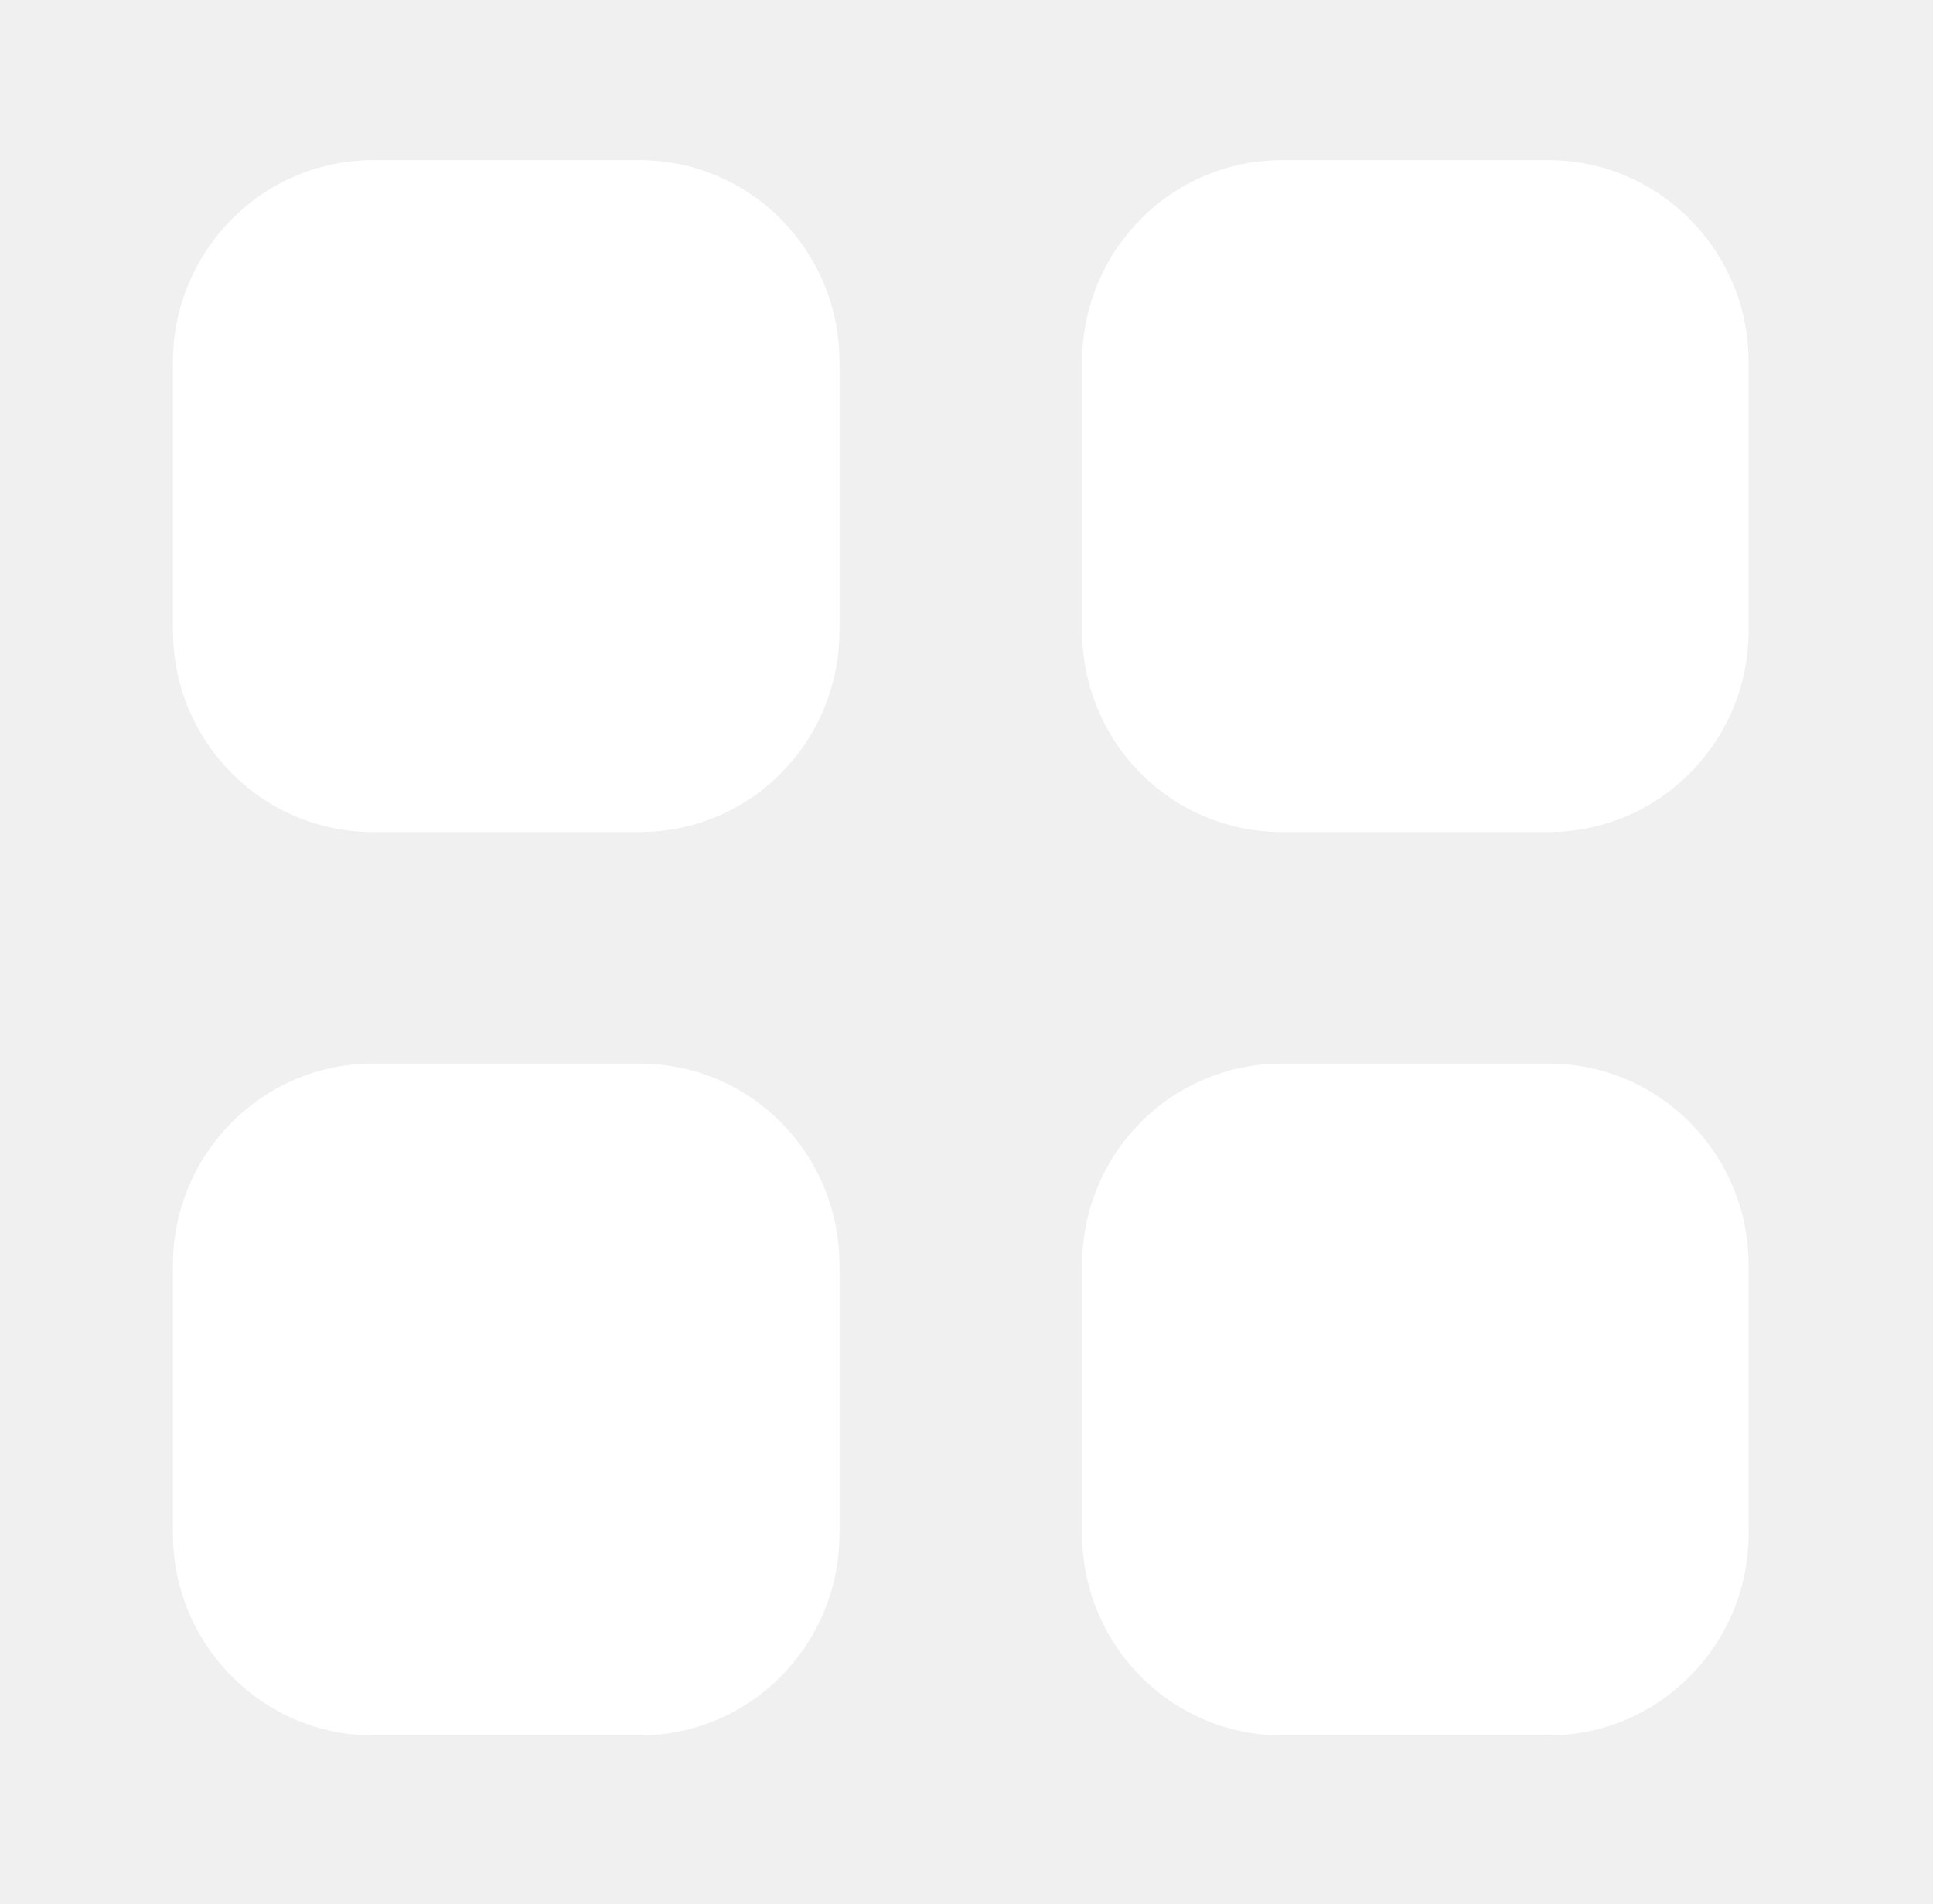
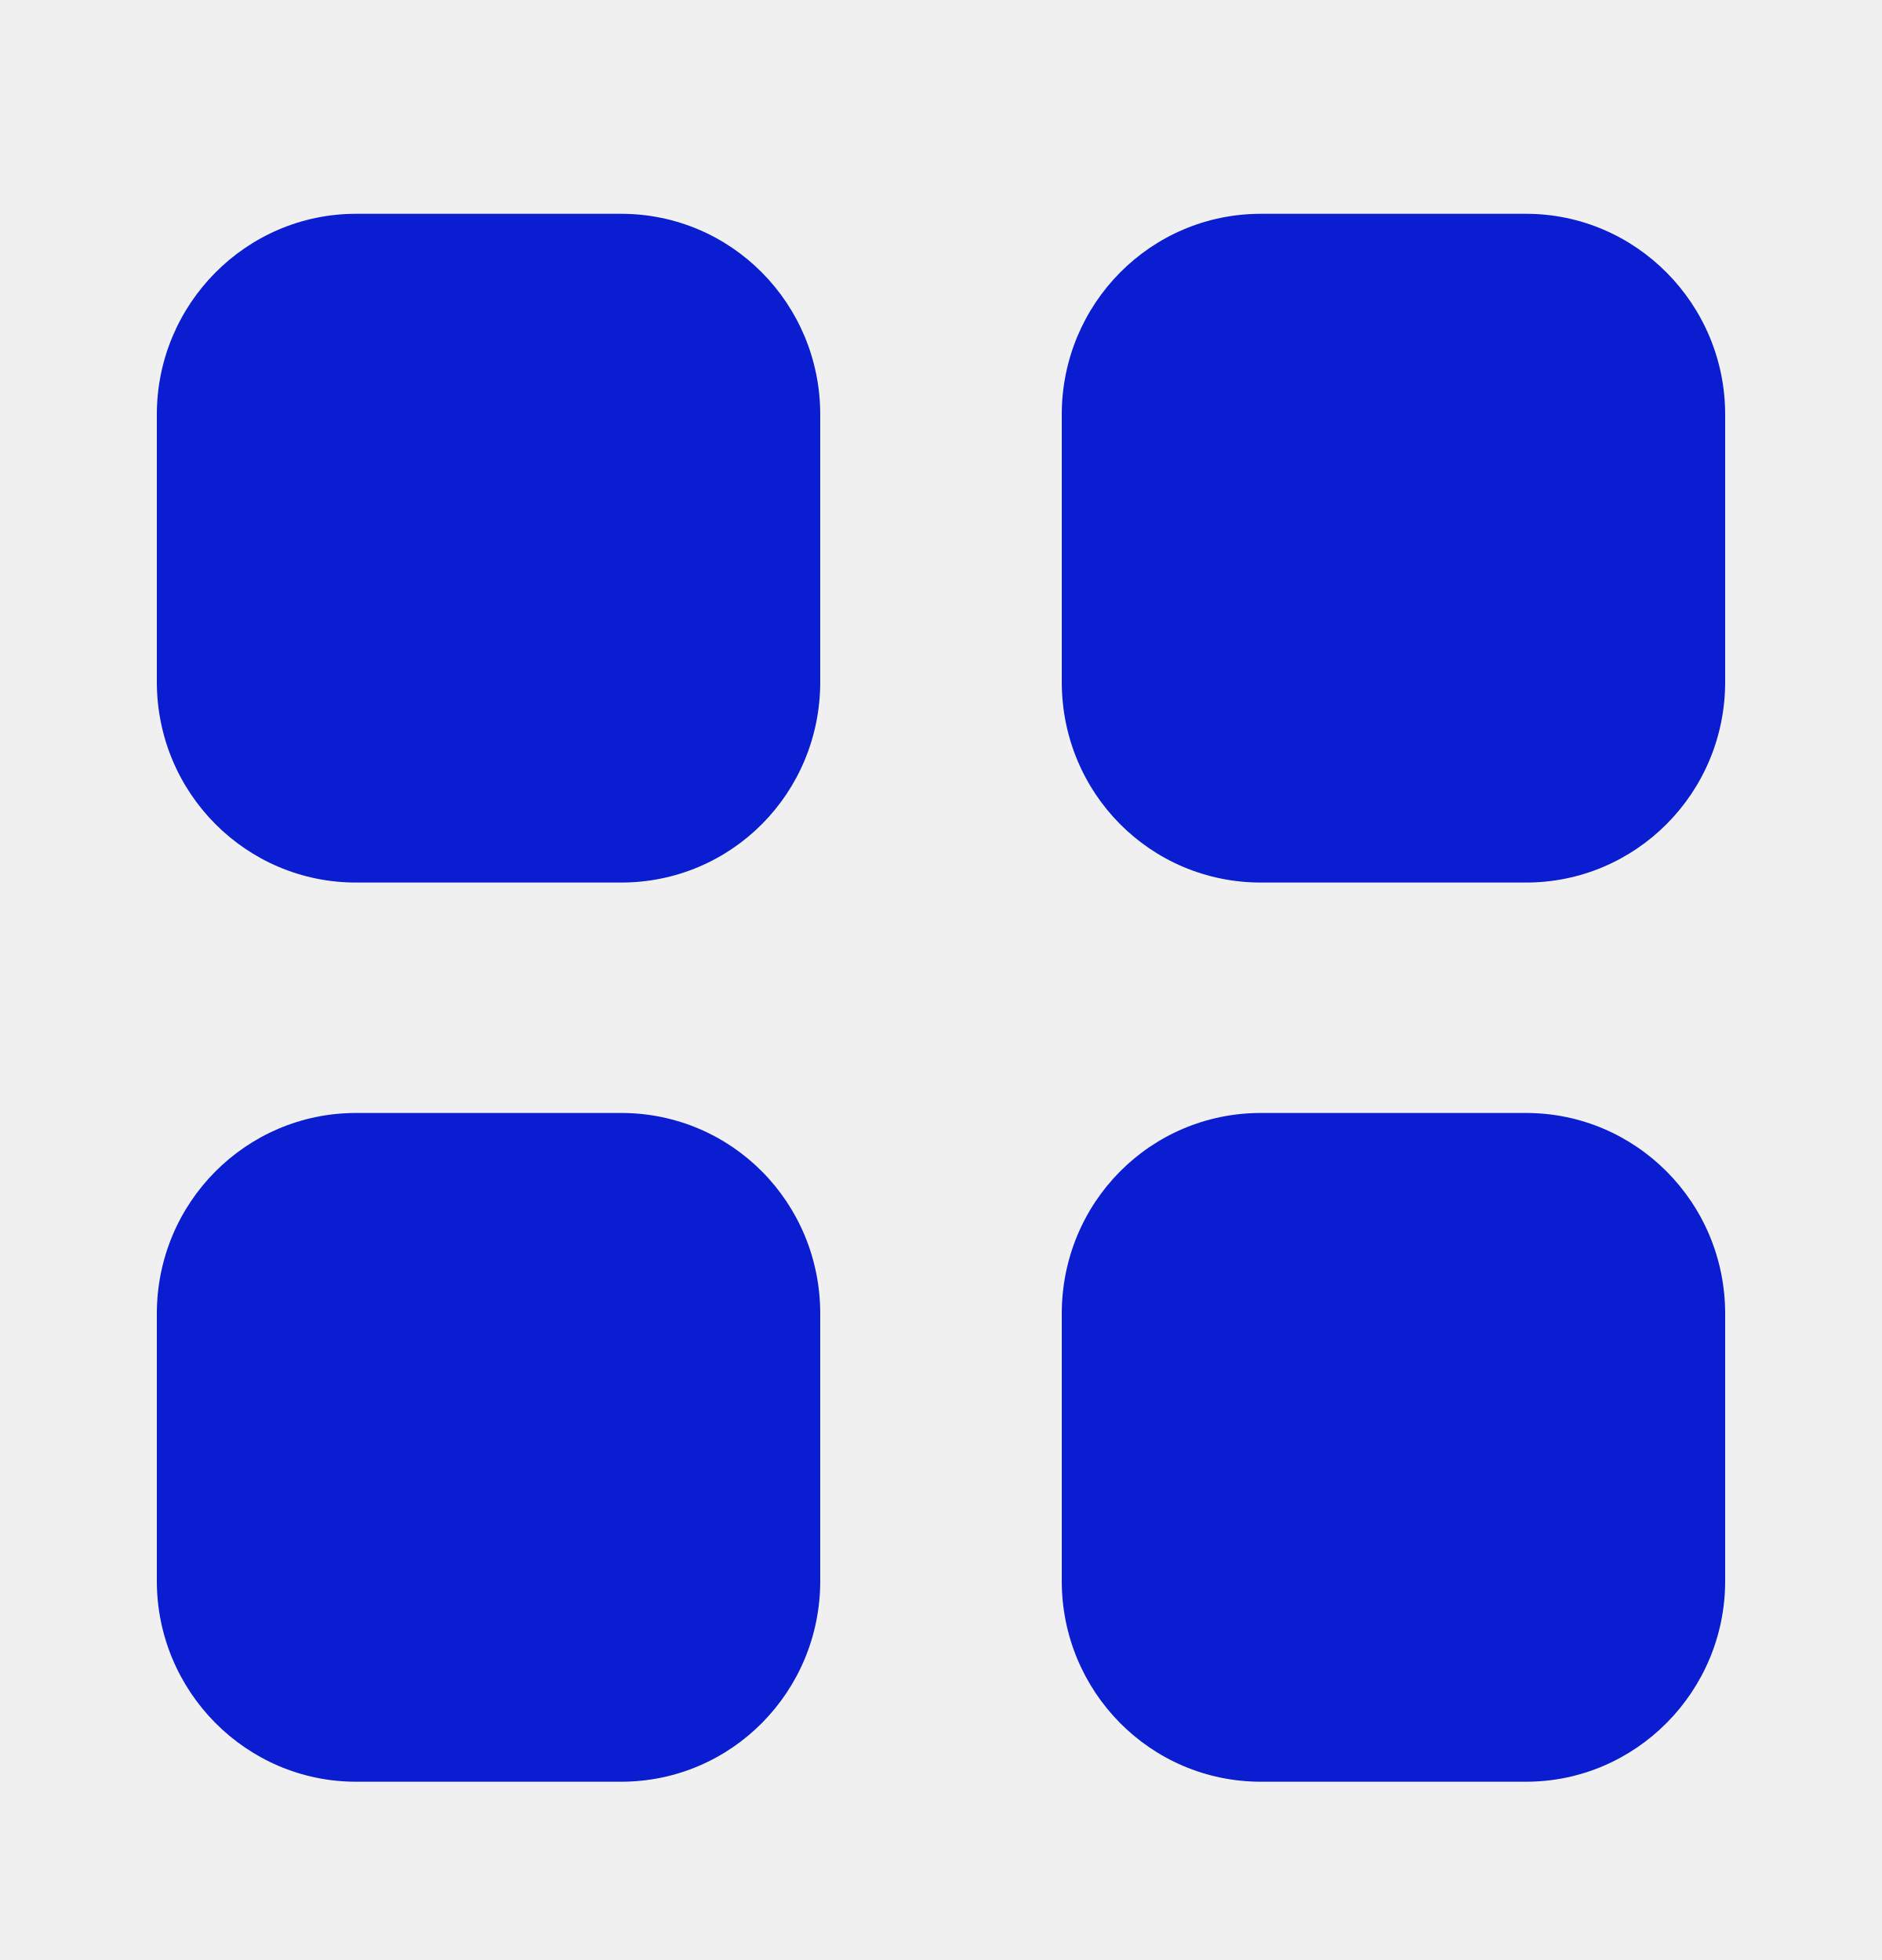
- <svg xmlns="http://www.w3.org/2000/svg" width="67" height="66" viewBox="0 0 67 66" fill="none">
-   <path fill-rule="evenodd" clip-rule="evenodd" d="M12.931 5.552H22.161C26.011 5.552 29.097 8.692 29.097 12.545V21.854C29.097 25.732 26.011 28.845 22.161 28.845H12.931C9.108 28.845 5.995 25.732 5.995 21.854V12.545C5.995 8.692 9.108 5.552 12.931 5.552ZM12.931 36.872H22.161C26.011 36.872 29.097 39.988 29.097 43.865V53.174C29.097 57.024 26.011 60.164 22.161 60.164H12.931C9.108 60.164 5.995 57.024 5.995 53.174V43.865C5.995 39.988 9.108 36.872 12.931 36.872ZM53.673 5.552H44.443C40.593 5.552 37.507 8.692 37.507 12.545V21.854C37.507 25.732 40.593 28.845 44.443 28.845H53.673C57.496 28.845 60.609 25.732 60.609 21.854V12.545C60.609 8.692 57.496 5.552 53.673 5.552ZM44.443 36.872H53.673C57.496 36.872 60.609 39.988 60.609 43.865V53.174C60.609 57.024 57.496 60.164 53.673 60.164H44.443C40.593 60.164 37.507 57.024 37.507 53.174V43.865C37.507 39.988 40.593 36.872 44.443 36.872Z" fill="white" />
+ <svg xmlns="http://www.w3.org/2000/svg" width="24" height="25" viewBox="0 0 24 25" fill="none">
+   <path fill-rule="evenodd" clip-rule="evenodd" d="M4.54 2.727H7.92C9.33 2.727 10.46 3.877 10.46 5.288V8.697C10.46 10.117 9.33 11.257 7.92 11.257H4.54C3.14 11.257 2 10.117 2 8.697V5.288C2 3.877 3.14 2.727 4.54 2.727ZM4.54 14.196H7.92C9.33 14.196 10.46 15.337 10.46 16.757V20.166C10.46 21.576 9.33 22.726 7.92 22.726H4.54C3.14 22.726 2 21.576 2 20.166V16.757C2 15.337 3.14 14.196 4.54 14.196ZM19.46 2.727H16.08C14.67 2.727 13.54 3.877 13.54 5.288V8.697C13.54 10.117 14.67 11.257 16.08 11.257H19.46C20.86 11.257 22 10.117 22 8.697V5.288C22 3.877 20.86 2.727 19.46 2.727ZM16.08 14.196H19.46C20.86 14.196 22 15.337 22 16.757V20.166C22 21.576 20.86 22.726 19.46 22.726H16.08C14.67 22.726 13.54 21.576 13.54 20.166V16.757C13.54 15.337 14.67 14.196 16.08 14.196Z" fill="#0A1DD0" />
</svg>
